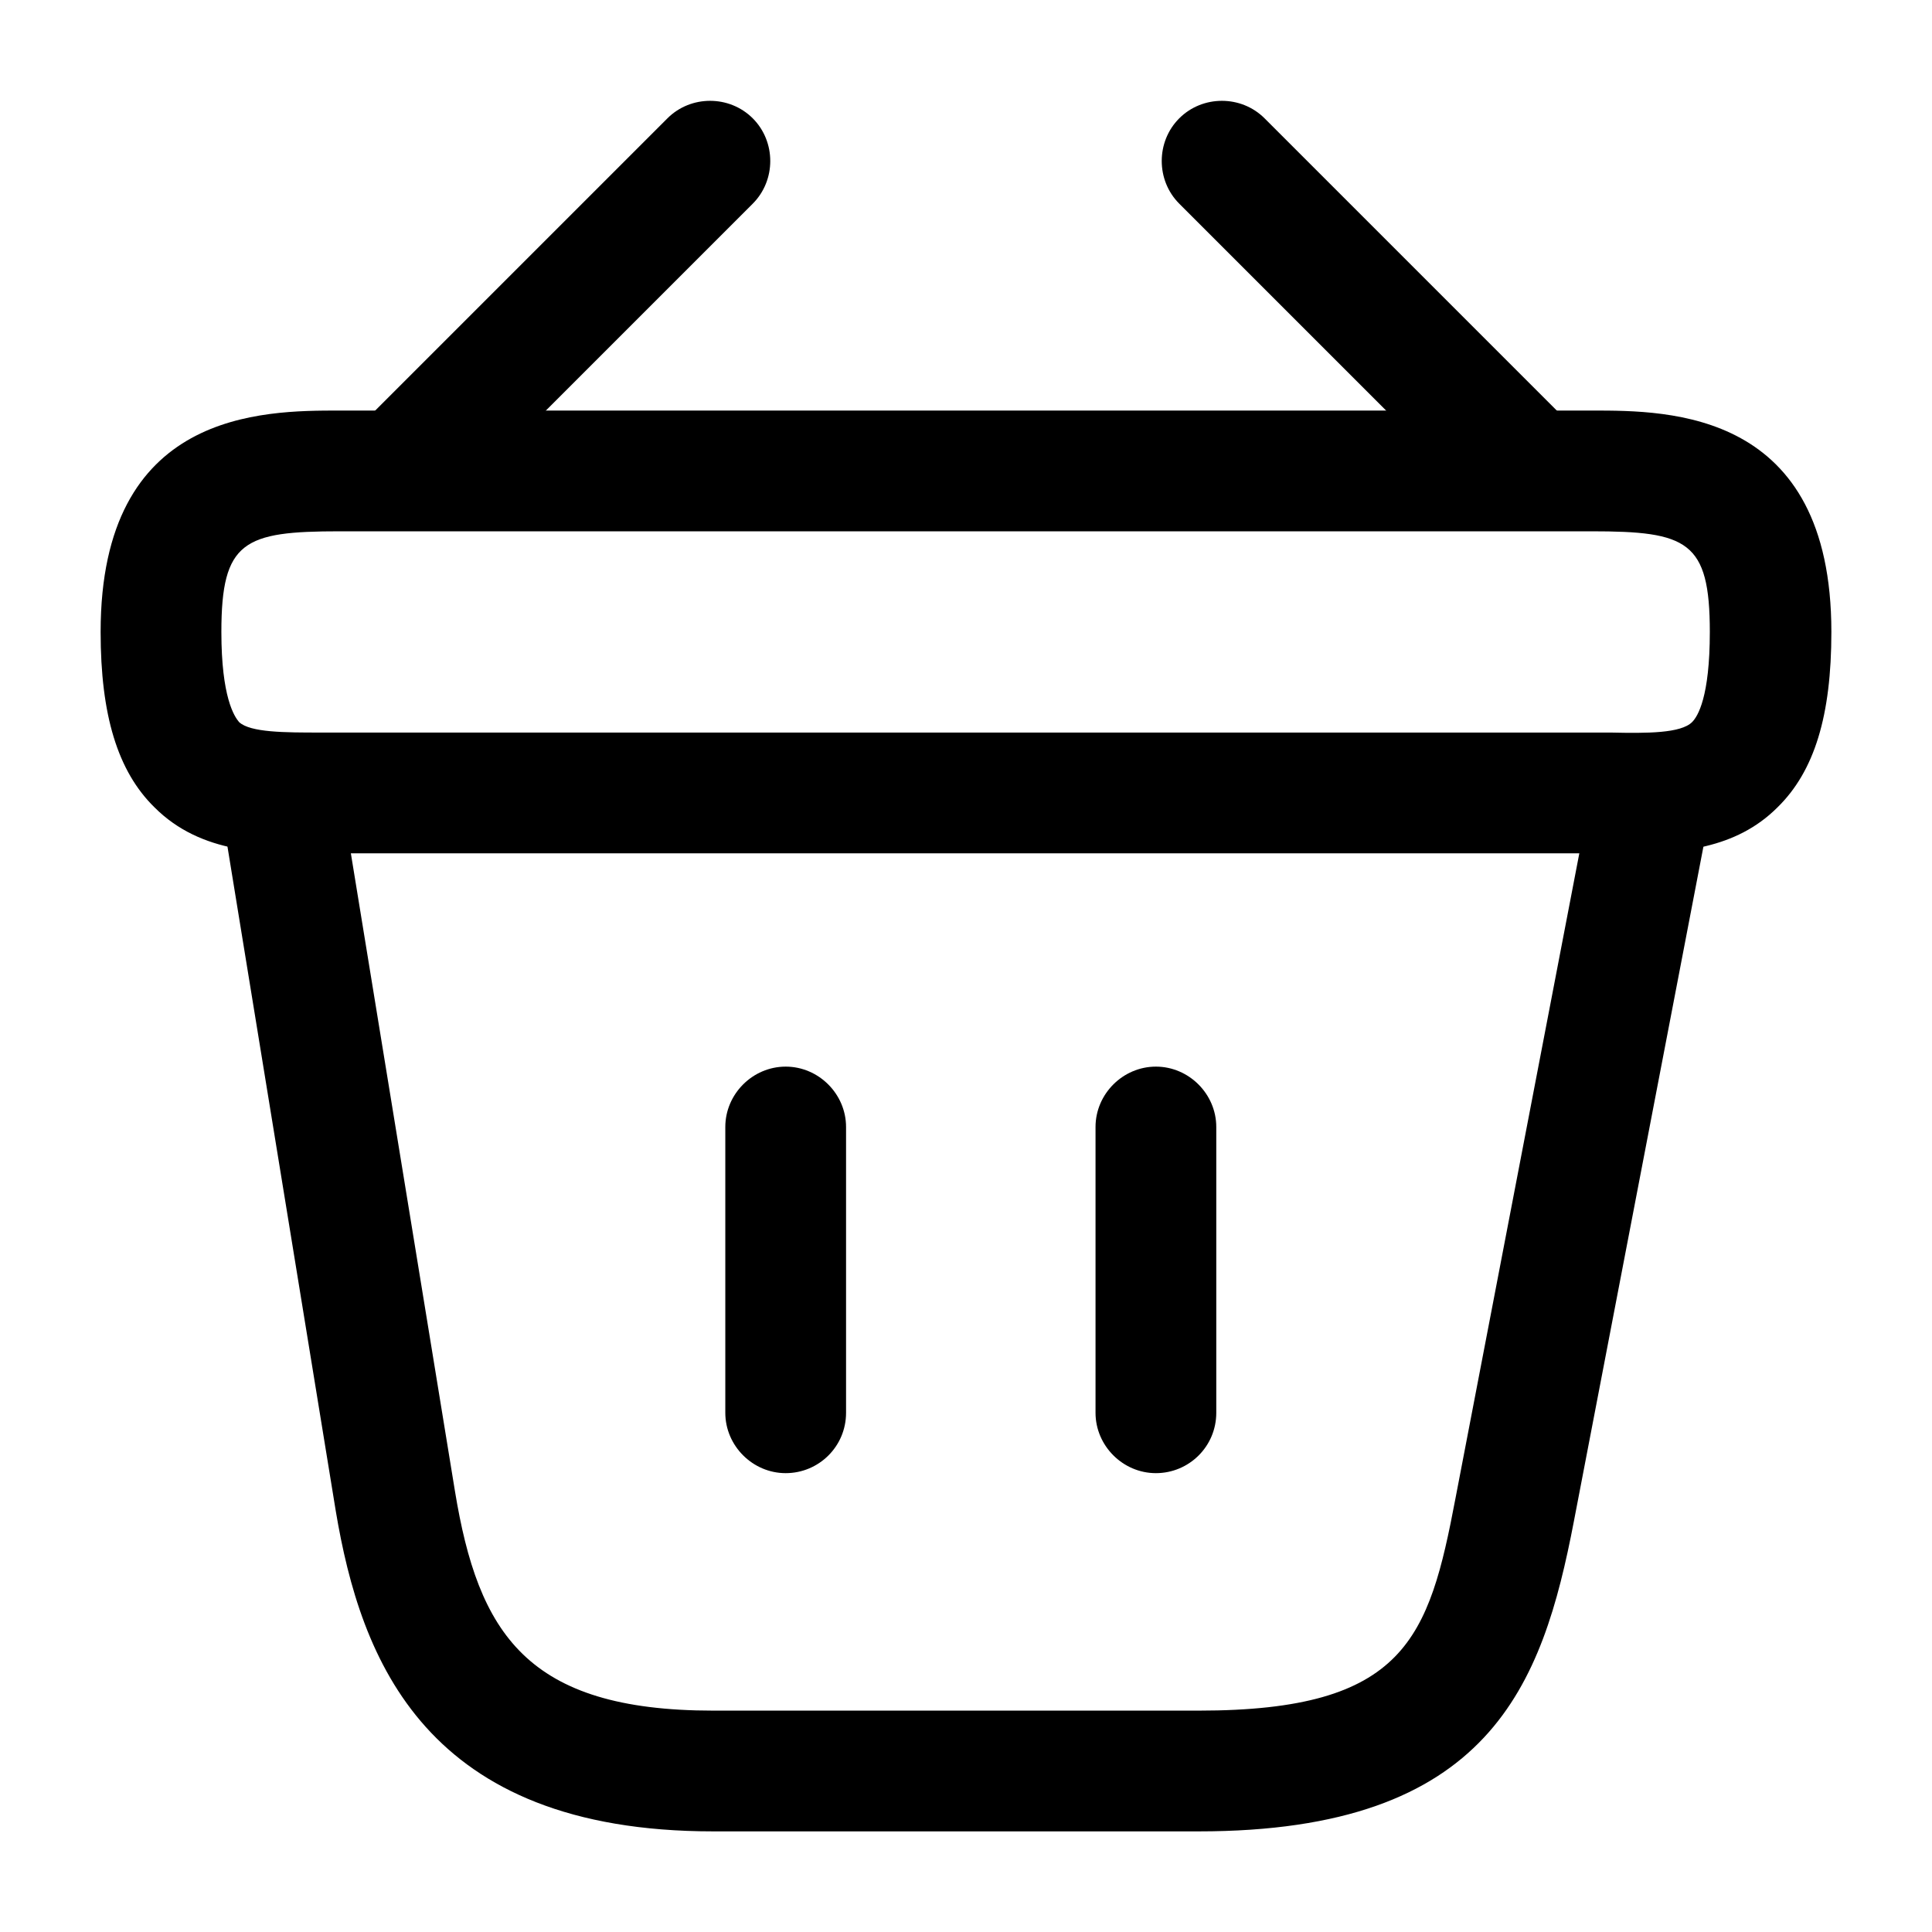
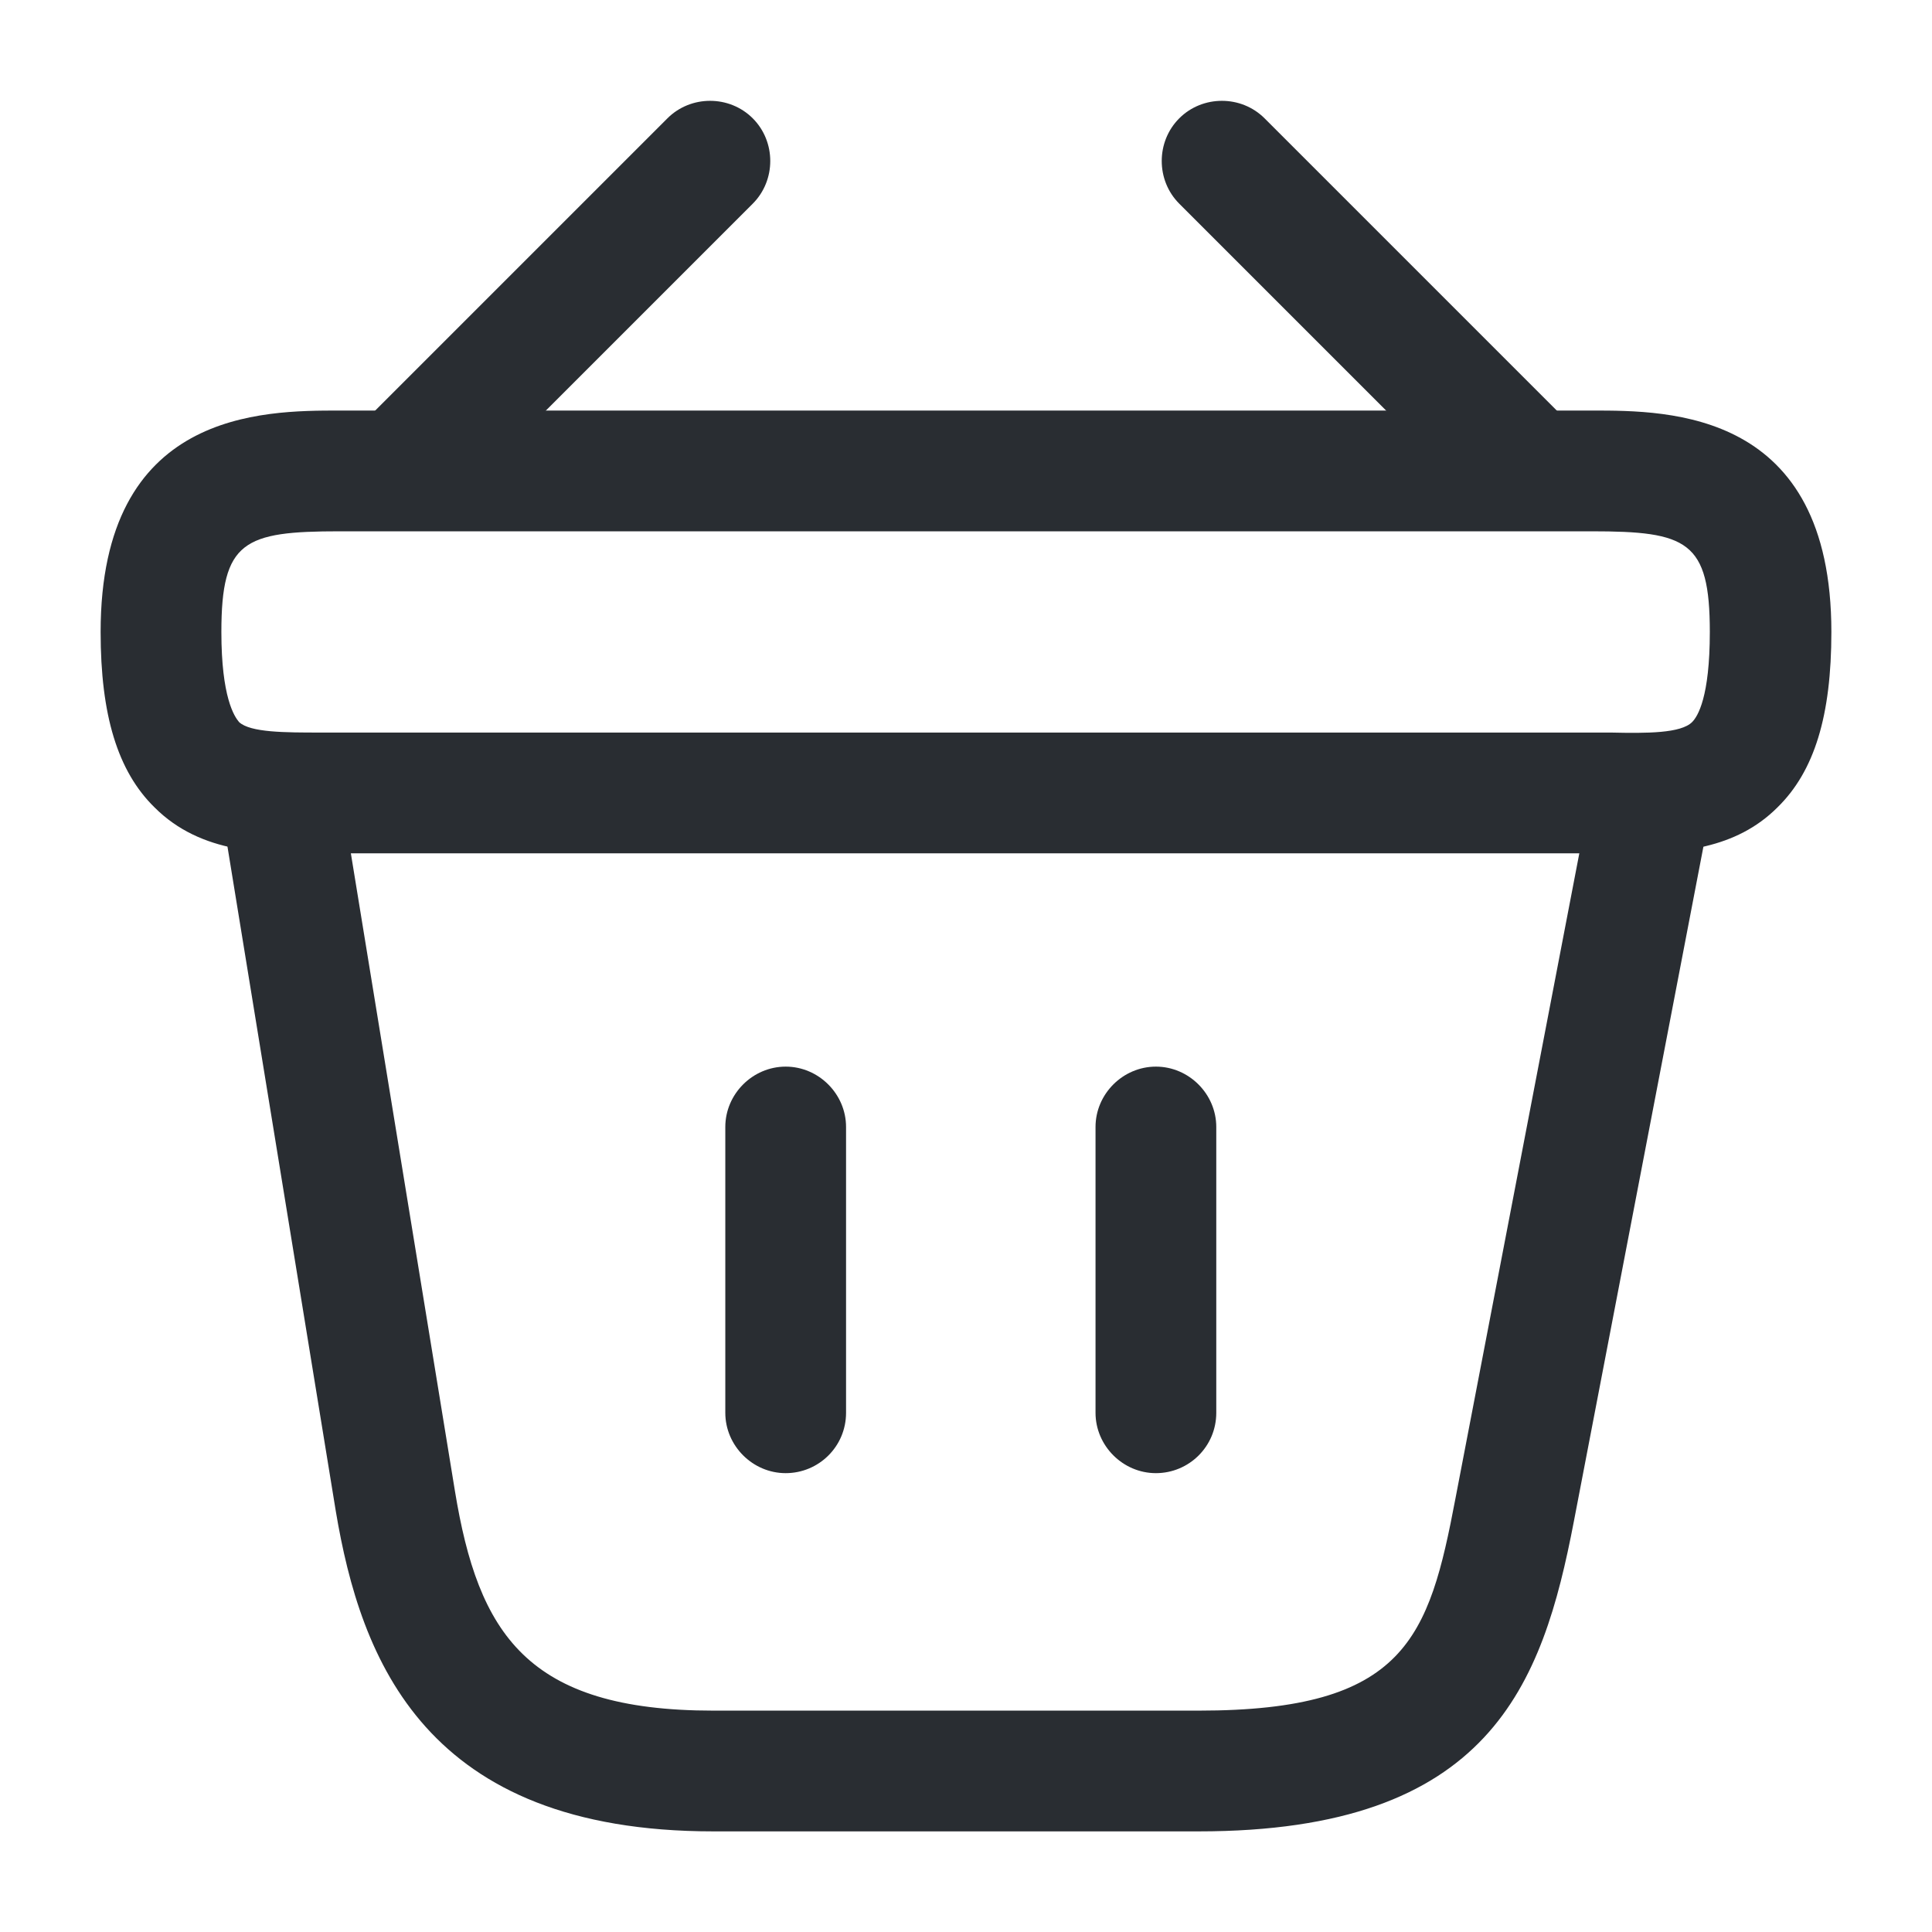
<svg xmlns="http://www.w3.org/2000/svg" width="24" height="24" viewBox="0 0 24 24" fill="none">
-   <path d="M5.191 6.38C5.001 6.38 4.801 6.3 4.661 6.16C4.371 5.87 4.371 5.39 4.661 5.1L8.291 1.47C8.581 1.18 9.061 1.18 9.351 1.47C9.641 1.76 9.641 2.24 9.351 2.53L5.721 6.16C5.571 6.3 5.381 6.38 5.191 6.38Z" fill="black" />
-   <path d="M18.809 6.38C18.619 6.38 18.429 6.31 18.279 6.16L14.649 2.53C14.359 2.24 14.359 1.76 14.649 1.47C14.939 1.18 15.419 1.18 15.709 1.47L19.339 5.1C19.629 5.39 19.629 5.87 19.339 6.16C19.199 6.3 18.999 6.38 18.809 6.38Z" fill="black" />
-   <path d="M20.21 10.6C20.14 10.6 20.07 10.6 20 10.6H19.77H4C3.3 10.61 2.5 10.61 1.92 10.03C1.46 9.58 1.25 8.88 1.25 7.85C1.25 5.1 3.26 5.1 4.22 5.1H19.78C20.74 5.1 22.75 5.1 22.75 7.85C22.75 8.89 22.54 9.58 22.08 10.03C21.56 10.55 20.86 10.6 20.21 10.6ZM4.22 9.1H20.01C20.46 9.11 20.88 9.11 21.02 8.97C21.09 8.9 21.24 8.66 21.24 7.85C21.24 6.72 20.96 6.6 19.77 6.6H4.22C3.03 6.6 2.75 6.72 2.75 7.85C2.75 8.66 2.91 8.9 2.97 8.97C3.11 9.1 3.54 9.1 3.98 9.1H4.22Z" fill="black" />
-   <path d="M9.76 18.3C9.35 18.3 9.01 17.96 9.01 17.55V14C9.01 13.59 9.35 13.25 9.76 13.25C10.17 13.25 10.51 13.59 10.51 14V17.55C10.51 17.97 10.17 18.3 9.76 18.3Z" fill="black" />
-   <path d="M14.359 18.3C13.949 18.3 13.609 17.96 13.609 17.55V14C13.609 13.59 13.949 13.25 14.359 13.25C14.769 13.25 15.109 13.59 15.109 14V17.55C15.109 17.97 14.769 18.3 14.359 18.3Z" fill="black" />
-   <path d="M14.891 22.75H8.861C5.281 22.75 4.481 20.62 4.171 18.77L2.761 10.12C2.691 9.71 2.971 9.33 3.381 9.26C3.791 9.19 4.171 9.47 4.241 9.88L5.651 18.52C5.941 20.29 6.541 21.25 8.861 21.25H14.891C17.461 21.25 17.751 20.35 18.081 18.61L19.761 9.86C19.841 9.45 20.231 9.18 20.641 9.27C21.051 9.35 21.311 9.74 21.231 10.15L19.551 18.9C19.161 20.93 18.511 22.75 14.891 22.75Z" fill="black" />
+   <path d="M5.191 6.38C5.001 6.38 4.801 6.3 4.661 6.16C4.371 5.87 4.371 5.39 4.661 5.1L8.291 1.47C8.581 1.18 9.061 1.18 9.351 1.47C9.641 1.76 9.641 2.24 9.351 2.53L5.721 6.16C5.571 6.3 5.381 6.38 5.191 6.38Z" fill="#292D32" />
+   <path d="M18.809 6.38C18.619 6.38 18.429 6.31 18.279 6.16L14.649 2.53C14.359 2.24 14.359 1.76 14.649 1.47C14.939 1.18 15.419 1.18 15.709 1.47L19.339 5.1C19.629 5.39 19.629 5.87 19.339 6.16C19.199 6.3 18.999 6.38 18.809 6.38Z" fill="#292D32" />
+   <path d="M20.21 10.6C20.14 10.6 20.07 10.6 20 10.6H19.77H4C3.3 10.61 2.5 10.61 1.92 10.03C1.46 9.58 1.25 8.88 1.25 7.85C1.25 5.1 3.26 5.1 4.22 5.1H19.78C20.74 5.1 22.75 5.1 22.75 7.85C22.75 8.89 22.54 9.58 22.08 10.03C21.56 10.55 20.86 10.6 20.21 10.6ZM4.22 9.1H20.01C20.46 9.11 20.88 9.11 21.02 8.97C21.09 8.9 21.24 8.66 21.24 7.85C21.24 6.72 20.96 6.6 19.77 6.6H4.22C3.03 6.6 2.75 6.72 2.75 7.85C2.75 8.66 2.91 8.9 2.97 8.97C3.11 9.1 3.54 9.1 3.98 9.1H4.22Z" fill="#292D32" />
+   <path d="M9.76 18.3C9.35 18.3 9.01 17.96 9.01 17.55V14C9.01 13.59 9.35 13.25 9.76 13.25C10.17 13.25 10.51 13.59 10.51 14V17.55C10.51 17.97 10.17 18.3 9.76 18.3Z" fill="#292D32" />
+   <path d="M14.359 18.3C13.949 18.3 13.609 17.96 13.609 17.55V14C13.609 13.59 13.949 13.25 14.359 13.25C14.769 13.25 15.109 13.59 15.109 14V17.55C15.109 17.97 14.769 18.3 14.359 18.3Z" fill="#292D32" />
+   <path d="M14.891 22.75H8.861C5.281 22.75 4.481 20.62 4.171 18.77L2.761 10.12C2.691 9.71 2.971 9.33 3.381 9.26C3.791 9.19 4.171 9.47 4.241 9.88L5.651 18.52C5.941 20.29 6.541 21.25 8.861 21.25H14.891C17.461 21.25 17.751 20.35 18.081 18.61L19.761 9.86C19.841 9.45 20.231 9.18 20.641 9.27C21.051 9.35 21.311 9.74 21.231 10.15L19.551 18.9C19.161 20.93 18.511 22.75 14.891 22.75Z" fill="#292D32" />
</svg>
